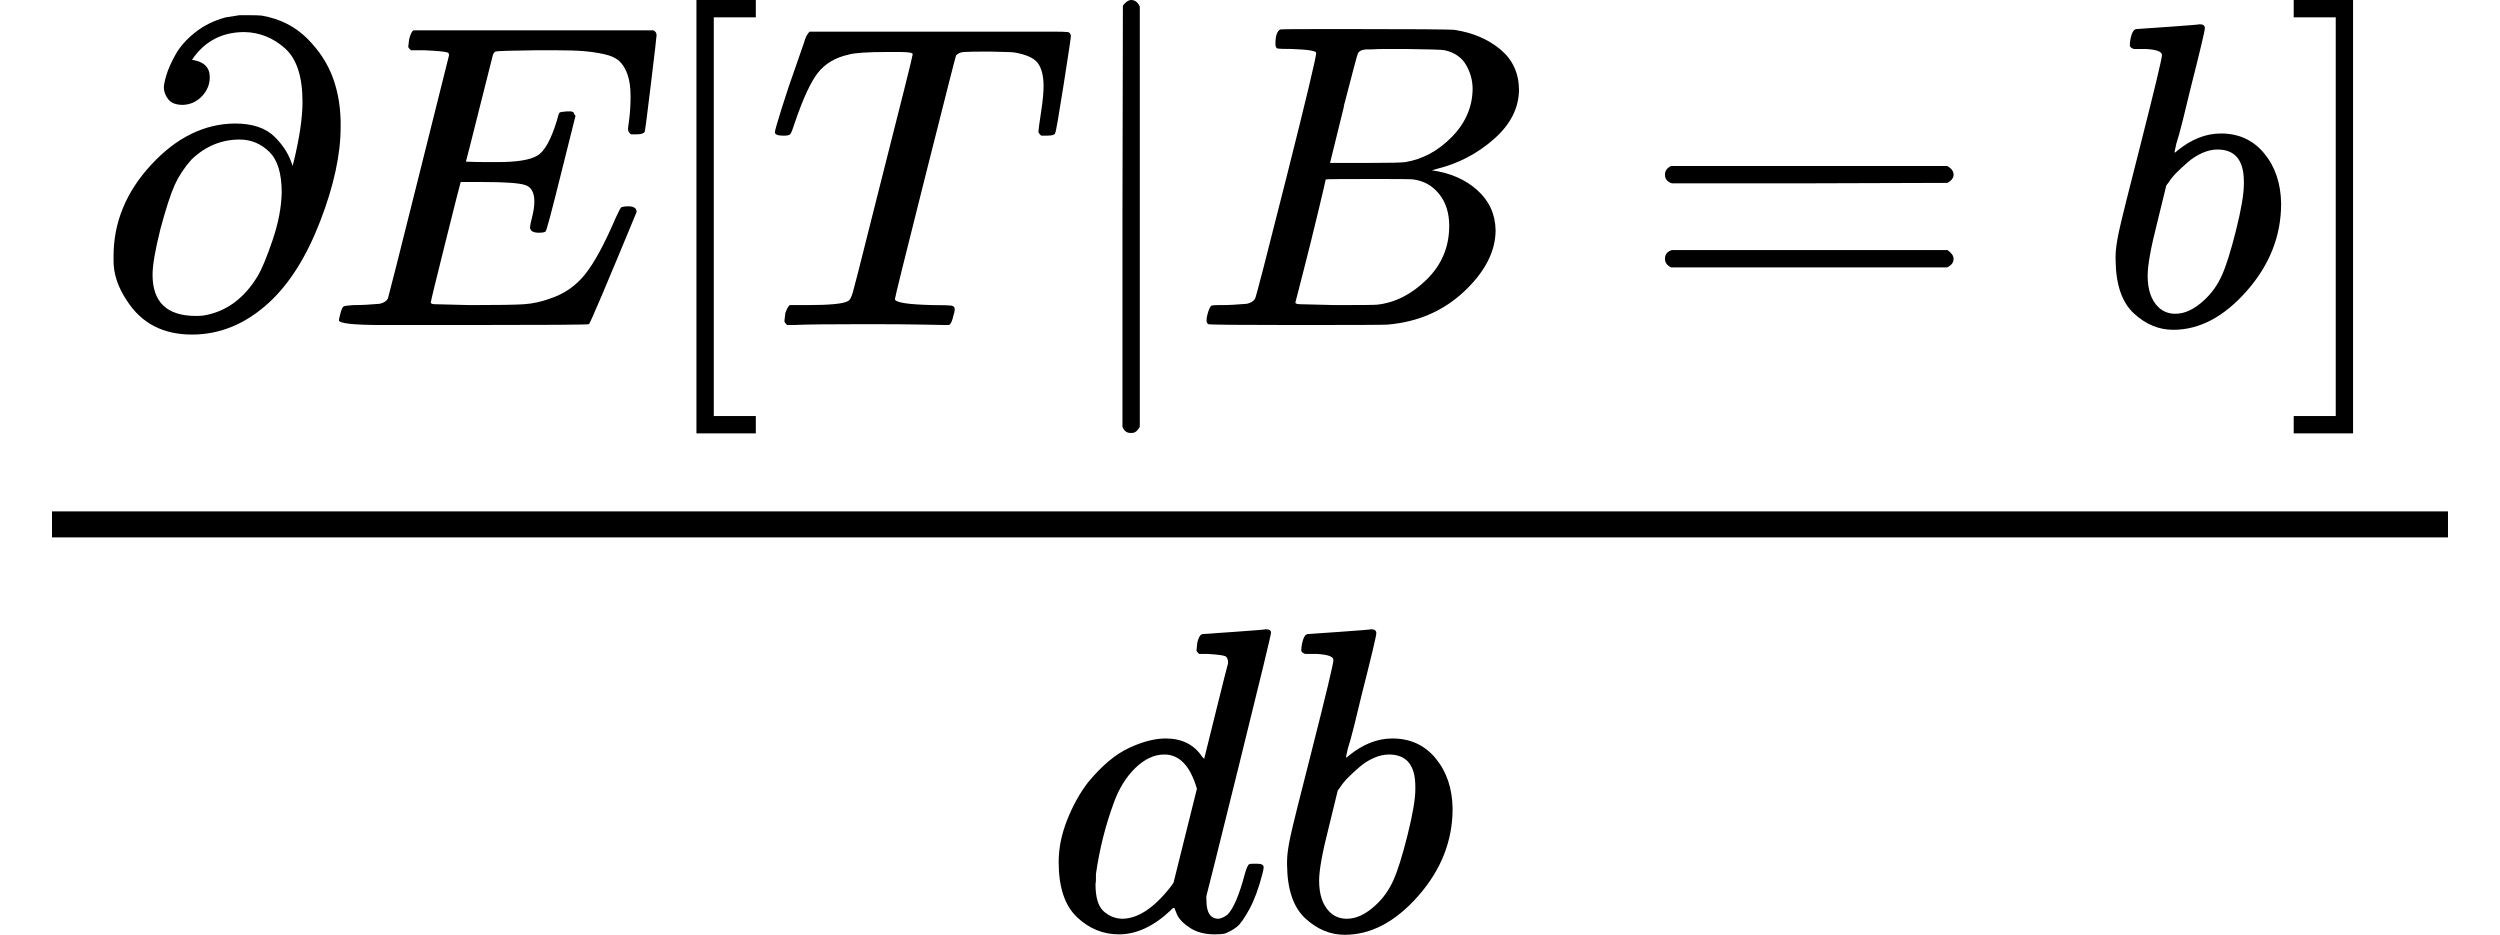
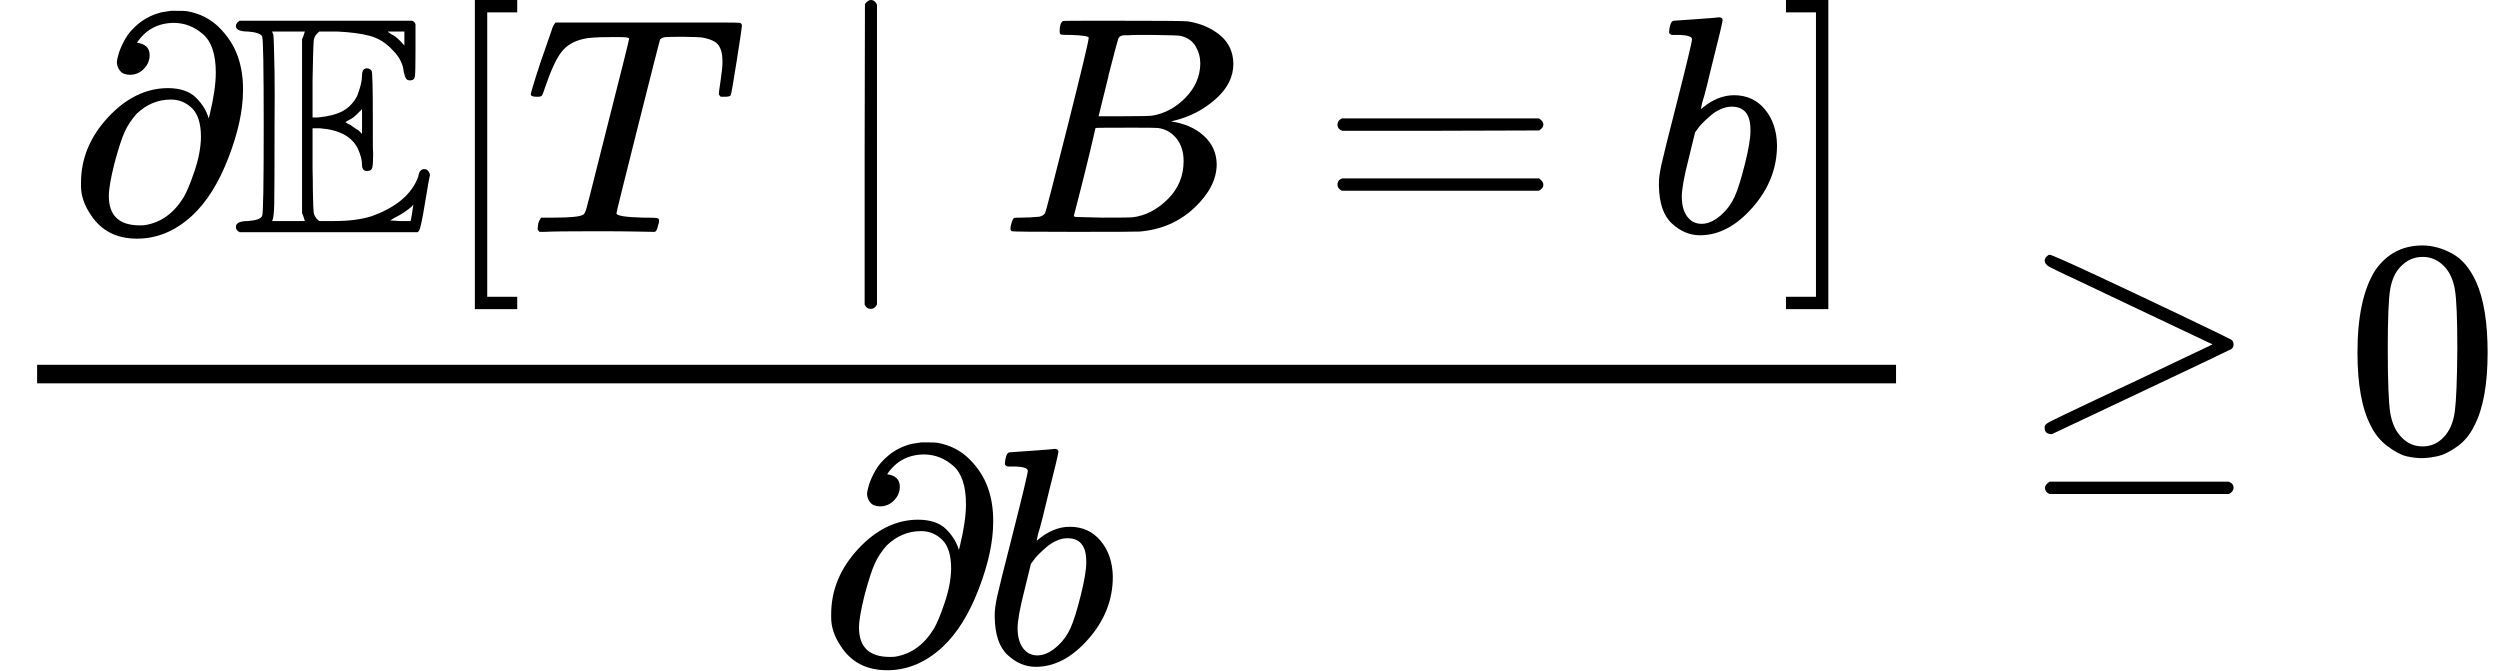
- <svg xmlns="http://www.w3.org/2000/svg" xmlns:xlink="http://www.w3.org/1999/xlink" width="104.408px" height="39.040px" viewBox="0 -1460 5768.6 2157" style="">
+ <svg xmlns="http://www.w3.org/2000/svg" xmlns:xlink="http://www.w3.org/1999/xlink" width="146.368px" height="39.240px" viewBox="0 -1460 8086.7 2168" style="">
  <defs>
-     <path id="MJX-15-TEX-N-2202" d="M202 508Q179 508 169 520T158 547Q158 557 164 577T185 624T230 675T301 710L333 715H345Q378 715 384 714Q447 703 489 661T549 568T566 457Q566 362 519 240T402 53Q321 -22 223 -22Q123 -22 73 56Q42 102 42 148V159Q42 276 129 370T322 465Q383 465 414 434T455 367L458 378Q478 461 478 515Q478 603 437 639T344 676Q266 676 223 612Q264 606 264 572Q264 547 246 528T202 508ZM430 306Q430 372 401 400T333 428Q270 428 222 382Q197 354 183 323T150 221Q132 149 132 116Q132 21 232 21Q244 21 250 22Q327 35 374 112Q389 137 409 196T430 306Z" />
-     <path id="MJX-15-TEX-I-45" d="M492 213Q472 213 472 226Q472 230 477 250T482 285Q482 316 461 323T364 330H312Q311 328 277 192T243 52Q243 48 254 48T334 46Q428 46 458 48T518 61Q567 77 599 117T670 248Q680 270 683 272Q690 274 698 274Q718 274 718 261Q613 7 608 2Q605 0 322 0H133Q31 0 31 11Q31 13 34 25Q38 41 42 43T65 46Q92 46 125 49Q139 52 144 61Q146 66 215 342T285 622Q285 629 281 629Q273 632 228 634H197Q191 640 191 642T193 659Q197 676 203 680H757Q764 676 764 669Q764 664 751 557T737 447Q735 440 717 440H705Q698 445 698 453L701 476Q704 500 704 528Q704 558 697 578T678 609T643 625T596 632T532 634H485Q397 633 392 631Q388 629 386 622Q385 619 355 499T324 377Q347 376 372 376H398Q464 376 489 391T534 472Q538 488 540 490T557 493Q562 493 565 493T570 492T572 491T574 487T577 483L544 351Q511 218 508 216Q505 213 492 213Z" />
-     <path id="MJX-15-TEX-N-5B" d="M118 -250V750H255V710H158V-210H255V-250H118Z" />
-     <path id="MJX-15-TEX-I-54" d="M40 437Q21 437 21 445Q21 450 37 501T71 602L88 651Q93 669 101 677H569H659Q691 677 697 676T704 667Q704 661 687 553T668 444Q668 437 649 437Q640 437 637 437T631 442L629 445Q629 451 635 490T641 551Q641 586 628 604T573 629Q568 630 515 631Q469 631 457 630T439 622Q438 621 368 343T298 60Q298 48 386 46Q418 46 427 45T436 36Q436 31 433 22Q429 4 424 1L422 0Q419 0 415 0Q410 0 363 1T228 2Q99 2 64 0H49Q43 6 43 9T45 27Q49 40 55 46H83H94Q174 46 189 55Q190 56 191 56Q196 59 201 76T241 233Q258 301 269 344Q339 619 339 625Q339 630 310 630H279Q212 630 191 624Q146 614 121 583T67 467Q60 445 57 441T43 437H40Z" />
-     <path id="MJX-15-TEX-N-7C" d="M139 -249H137Q125 -249 119 -235V251L120 737Q130 750 139 750Q152 750 159 735V-235Q151 -249 141 -249H139Z" />
-     <path id="MJX-15-TEX-I-42" d="M231 637Q204 637 199 638T194 649Q194 676 205 682Q206 683 335 683Q594 683 608 681Q671 671 713 636T756 544Q756 480 698 429T565 360L555 357Q619 348 660 311T702 219Q702 146 630 78T453 1Q446 0 242 0Q42 0 39 2Q35 5 35 10Q35 17 37 24Q42 43 47 45Q51 46 62 46H68Q95 46 128 49Q142 52 147 61Q150 65 219 339T288 628Q288 635 231 637ZM649 544Q649 574 634 600T585 634Q578 636 493 637Q473 637 451 637T416 636H403Q388 635 384 626Q382 622 352 506Q352 503 351 500L320 374H401Q482 374 494 376Q554 386 601 434T649 544ZM595 229Q595 273 572 302T512 336Q506 337 429 337Q311 337 310 336Q310 334 293 263T258 122L240 52Q240 48 252 48T333 46Q422 46 429 47Q491 54 543 105T595 229Z" />
-     <path id="MJX-15-TEX-N-3D" d="M56 347Q56 360 70 367H707Q722 359 722 347Q722 336 708 328L390 327H72Q56 332 56 347ZM56 153Q56 168 72 173H708Q722 163 722 153Q722 140 707 133H70Q56 140 56 153Z" />
-     <path id="MJX-15-TEX-I-62" d="M73 647Q73 657 77 670T89 683Q90 683 161 688T234 694Q246 694 246 685T212 542Q204 508 195 472T180 418L176 399Q176 396 182 402Q231 442 283 442Q345 442 383 396T422 280Q422 169 343 79T173 -11Q123 -11 82 27T40 150V159Q40 180 48 217T97 414Q147 611 147 623T109 637Q104 637 101 637H96Q86 637 83 637T76 640T73 647ZM336 325V331Q336 405 275 405Q258 405 240 397T207 376T181 352T163 330L157 322L136 236Q114 150 114 114Q114 66 138 42Q154 26 178 26Q211 26 245 58Q270 81 285 114T318 219Q336 291 336 325Z" />
-     <path id="MJX-15-TEX-N-5D" d="M22 710V750H159V-250H22V-210H119V710H22Z" />
-     <path id="MJX-15-TEX-I-64" d="M366 683Q367 683 438 688T511 694Q523 694 523 686Q523 679 450 384T375 83T374 68Q374 26 402 26Q411 27 422 35Q443 55 463 131Q469 151 473 152Q475 153 483 153H487H491Q506 153 506 145Q506 140 503 129Q490 79 473 48T445 8T417 -8Q409 -10 393 -10Q359 -10 336 5T306 36L300 51Q299 52 296 50Q294 48 292 46Q233 -10 172 -10Q117 -10 75 30T33 157Q33 205 53 255T101 341Q148 398 195 420T280 442Q336 442 364 400Q369 394 369 396Q370 400 396 505T424 616Q424 629 417 632T378 637H357Q351 643 351 645T353 664Q358 683 366 683ZM352 326Q329 405 277 405Q242 405 210 374T160 293Q131 214 119 129Q119 126 119 118T118 106Q118 61 136 44T179 26Q233 26 290 98L298 109L352 326Z" />
+     <path id="MJX-25-TEX-N-2202" d="M202 508Q179 508 169 520T158 547Q158 557 164 577T185 624T230 675T301 710L333 715H345Q378 715 384 714Q447 703 489 661T549 568T566 457Q566 362 519 240T402 53Q321 -22 223 -22Q123 -22 73 56Q42 102 42 148V159Q42 276 129 370T322 465Q383 465 414 434T455 367L458 378Q478 461 478 515Q478 603 437 639T344 676Q266 676 223 612Q264 606 264 572Q264 547 246 528T202 508ZM430 306Q430 372 401 400T333 428Q270 428 222 382Q197 354 183 323T150 221Q132 149 132 116Q132 21 232 21Q244 21 250 22Q327 35 374 112Q389 137 409 196T430 306Z" />
+     <path id="MJX-25-TEX-D-45" d="M12 666Q12 675 24 683H582Q590 680 593 672V588Q593 514 591 502T575 490Q567 490 563 495T555 517Q552 556 517 590Q486 623 445 634T340 648H282Q266 636 264 620T260 492V370H277Q329 375 358 391T404 439Q420 480 420 506Q420 529 436 529Q445 529 451 521Q455 517 455 361Q455 333 455 298T456 253Q456 217 453 207T437 197Q420 196 420 217Q420 240 406 270Q377 328 284 335H260V201Q261 174 261 134Q262 73 264 61T278 38Q281 36 282 35H331Q400 35 449 50Q571 93 602 179Q605 203 622 203Q629 203 634 197T640 183Q638 181 624 95T604 3L600 -1H24Q12 5 12 16Q12 35 51 35Q92 38 97 52Q102 60 102 341T97 632Q91 645 51 648Q12 648 12 666ZM137 341Q137 131 136 89T130 37Q129 36 129 35H235Q233 41 231 48L226 61V623L231 635L235 648H129Q132 641 133 638T135 603T137 517T137 341ZM557 603V648H504Q504 646 515 639Q527 634 542 619L557 603ZM420 317V397L406 383Q394 370 380 363L366 355Q373 350 382 346Q400 333 409 328L420 317ZM582 61L586 88Q585 88 582 83Q557 61 526 46L511 37L542 35H577Q577 36 578 39T580 49T582 61Z" />
+     <path id="MJX-25-TEX-N-5B" d="M118 -250V750H255V710H158V-210H255V-250H118Z" />
+     <path id="MJX-25-TEX-I-54" d="M40 437Q21 437 21 445Q21 450 37 501T71 602L88 651Q93 669 101 677H569H659Q691 677 697 676T704 667Q704 661 687 553T668 444Q668 437 649 437Q640 437 637 437T631 442L629 445Q629 451 635 490T641 551Q641 586 628 604T573 629Q568 630 515 631Q469 631 457 630T439 622Q438 621 368 343T298 60Q298 48 386 46Q418 46 427 45T436 36Q436 31 433 22Q429 4 424 1L422 0Q419 0 415 0Q410 0 363 1T228 2Q99 2 64 0H49Q43 6 43 9T45 27Q49 40 55 46H83H94Q174 46 189 55Q190 56 191 56Q196 59 201 76T241 233Q258 301 269 344Q339 619 339 625Q339 630 310 630H279Q212 630 191 624Q146 614 121 583T67 467Q60 445 57 441T43 437H40Z" />
+     <path id="MJX-25-TEX-N-2223" d="M139 -249H137Q125 -249 119 -235V251L120 737Q130 750 139 750Q152 750 159 735V-235Q151 -249 141 -249H139Z" />
+     <path id="MJX-25-TEX-I-42" d="M231 637Q204 637 199 638T194 649Q194 676 205 682Q206 683 335 683Q594 683 608 681Q671 671 713 636T756 544Q756 480 698 429T565 360L555 357Q619 348 660 311T702 219Q702 146 630 78T453 1Q446 0 242 0Q42 0 39 2Q35 5 35 10Q35 17 37 24Q42 43 47 45Q51 46 62 46H68Q95 46 128 49Q142 52 147 61Q150 65 219 339T288 628Q288 635 231 637ZM649 544Q649 574 634 600T585 634Q578 636 493 637Q473 637 451 637T416 636H403Q388 635 384 626Q382 622 352 506Q352 503 351 500L320 374H401Q482 374 494 376Q554 386 601 434T649 544ZM595 229Q595 273 572 302T512 336Q506 337 429 337Q311 337 310 336Q310 334 293 263T258 122L240 52Q240 48 252 48T333 46Q422 46 429 47Q491 54 543 105T595 229Z" />
+     <path id="MJX-25-TEX-N-3D" d="M56 347Q56 360 70 367H707Q722 359 722 347Q722 336 708 328L390 327H72Q56 332 56 347ZM56 153Q56 168 72 173H708Q722 163 722 153Q722 140 707 133H70Q56 140 56 153Z" />
+     <path id="MJX-25-TEX-I-62" d="M73 647Q73 657 77 670T89 683Q90 683 161 688T234 694Q246 694 246 685T212 542Q204 508 195 472T180 418L176 399Q176 396 182 402Q231 442 283 442Q345 442 383 396T422 280Q422 169 343 79T173 -11Q123 -11 82 27T40 150V159Q40 180 48 217T97 414Q147 611 147 623T109 637Q104 637 101 637H96Q86 637 83 637T76 640T73 647ZM336 325V331Q336 405 275 405Q258 405 240 397T207 376T181 352T163 330L157 322L136 236Q114 150 114 114Q114 66 138 42Q154 26 178 26Q211 26 245 58Q270 81 285 114T318 219Q336 291 336 325Z" />
+     <path id="MJX-25-TEX-N-5D" d="M22 710V750H159V-250H22V-210H119V710H22Z" />
+     <path id="MJX-25-TEX-N-2265" d="M83 616Q83 624 89 630T99 636Q107 636 253 568T543 431T687 361Q694 356 694 346T687 331Q685 329 395 192L107 56H101Q83 58 83 76Q83 77 83 79Q82 86 98 95Q117 105 248 167Q326 204 378 228L626 346L360 472Q291 505 200 548Q112 589 98 597T83 616ZM84 -118Q84 -108 99 -98H678Q694 -104 694 -118Q694 -130 679 -138H98Q84 -131 84 -118Z" />
+     <path id="MJX-25-TEX-N-30" d="M96 585Q152 666 249 666Q297 666 345 640T423 548Q460 465 460 320Q460 165 417 83Q397 41 362 16T301 -15T250 -22Q224 -22 198 -16T137 16T82 83Q39 165 39 320Q39 494 96 585ZM321 597Q291 629 250 629Q208 629 178 597Q153 571 145 525T137 333Q137 175 145 125T181 46Q209 16 250 16Q290 16 318 46Q347 76 354 130T362 333Q362 478 354 524T321 597Z" />
  </defs>
  <g stroke="currentColor" fill="currentColor" stroke-width="0" transform="matrix(1 0 0 -1 0 0)">
    <g data-mml-node="math">
      <g data-mml-node="mfrac">
        <g data-mml-node="mrow" transform="translate(220, 710)">
          <g data-mml-node="mi">
-             <use xlink:href="#MJX-15-TEX-N-2202" />
+             <use xlink:href="#MJX-25-TEX-N-2202" />
+           </g>
+           <g data-mml-node="TeXAtom" transform="translate(531, 0)">
+             <g data-mml-node="mi">
+               <use xlink:href="#MJX-25-TEX-D-45" />
+             </g>
+           </g>
+           <g data-mml-node="mo" transform="translate(1198, 0)">
+             <use xlink:href="#MJX-25-TEX-N-5B" />
+           </g>
+           <g data-mml-node="mi" transform="translate(1476, 0)">
+             <use xlink:href="#MJX-25-TEX-I-54" />
+           </g>
+           <g data-mml-node="mo" transform="translate(2457.8, 0)">
+             <use xlink:href="#MJX-25-TEX-N-2223" />
+           </g>
+           <g data-mml-node="mi" transform="translate(3013.6, 0)">
+             <use xlink:href="#MJX-25-TEX-I-42" />
+           </g>
+           <g data-mml-node="mo" transform="translate(4050.3, 0)">
+             <use xlink:href="#MJX-25-TEX-N-3D" />
+           </g>
+           <g data-mml-node="mi" transform="translate(5106.1, 0)">
+             <use xlink:href="#MJX-25-TEX-I-62" />
+           </g>
+           <g data-mml-node="mo" transform="translate(5535.1, 0)">
+             <use xlink:href="#MJX-25-TEX-N-5D" />
+           </g>
+         </g>
+         <g data-mml-node="mrow" transform="translate(2646.6, -686)">
+           <g data-mml-node="mi">
+             <use xlink:href="#MJX-25-TEX-N-2202" />
          </g>
          <g data-mml-node="mi" transform="translate(531, 0)">
-             <use xlink:href="#MJX-15-TEX-I-45" />
-           </g>
-           <g data-mml-node="mo" transform="translate(1269, 0)">
-             <use xlink:href="#MJX-15-TEX-N-5B" />
-           </g>
-           <g data-mml-node="mi" transform="translate(1547, 0)">
-             <use xlink:href="#MJX-15-TEX-I-54" />
-           </g>
-           <g data-mml-node="TeXAtom" transform="translate(2251, 0)">
-             <g data-mml-node="mo">
-               <use xlink:href="#MJX-15-TEX-N-7C" />
-             </g>
-           </g>
-           <g data-mml-node="mi" transform="translate(2529, 0)">
-             <use xlink:href="#MJX-15-TEX-I-42" />
-           </g>
-           <g data-mml-node="mo" transform="translate(3565.8, 0)">
-             <use xlink:href="#MJX-15-TEX-N-3D" />
-           </g>
-           <g data-mml-node="mi" transform="translate(4621.6, 0)">
-             <use xlink:href="#MJX-15-TEX-I-62" />
-           </g>
-           <g data-mml-node="mo" transform="translate(5050.6, 0)">
-             <use xlink:href="#MJX-15-TEX-N-5D" />
+             <use xlink:href="#MJX-25-TEX-I-62" />
          </g>
        </g>
-         <g data-mml-node="mrow" transform="translate(2409.8, -686)">
-           <g data-mml-node="mi">
-             <use xlink:href="#MJX-15-TEX-I-64" />
-           </g>
-           <g data-mml-node="mi" transform="translate(520, 0)">
-             <use xlink:href="#MJX-15-TEX-I-62" />
-           </g>
-         </g>
-         <rect width="5528.6" height="60" x="120" y="220" />
+         <rect width="6013.1" height="60" x="120" y="220" />
+       </g>
+       <g data-mml-node="mo" transform="translate(6530.9, 0)">
+         <use xlink:href="#MJX-25-TEX-N-2265" />
+       </g>
+       <g data-mml-node="mn" transform="translate(7586.7, 0)">
+         <use xlink:href="#MJX-25-TEX-N-30" />
      </g>
    </g>
  </g>
</svg>
